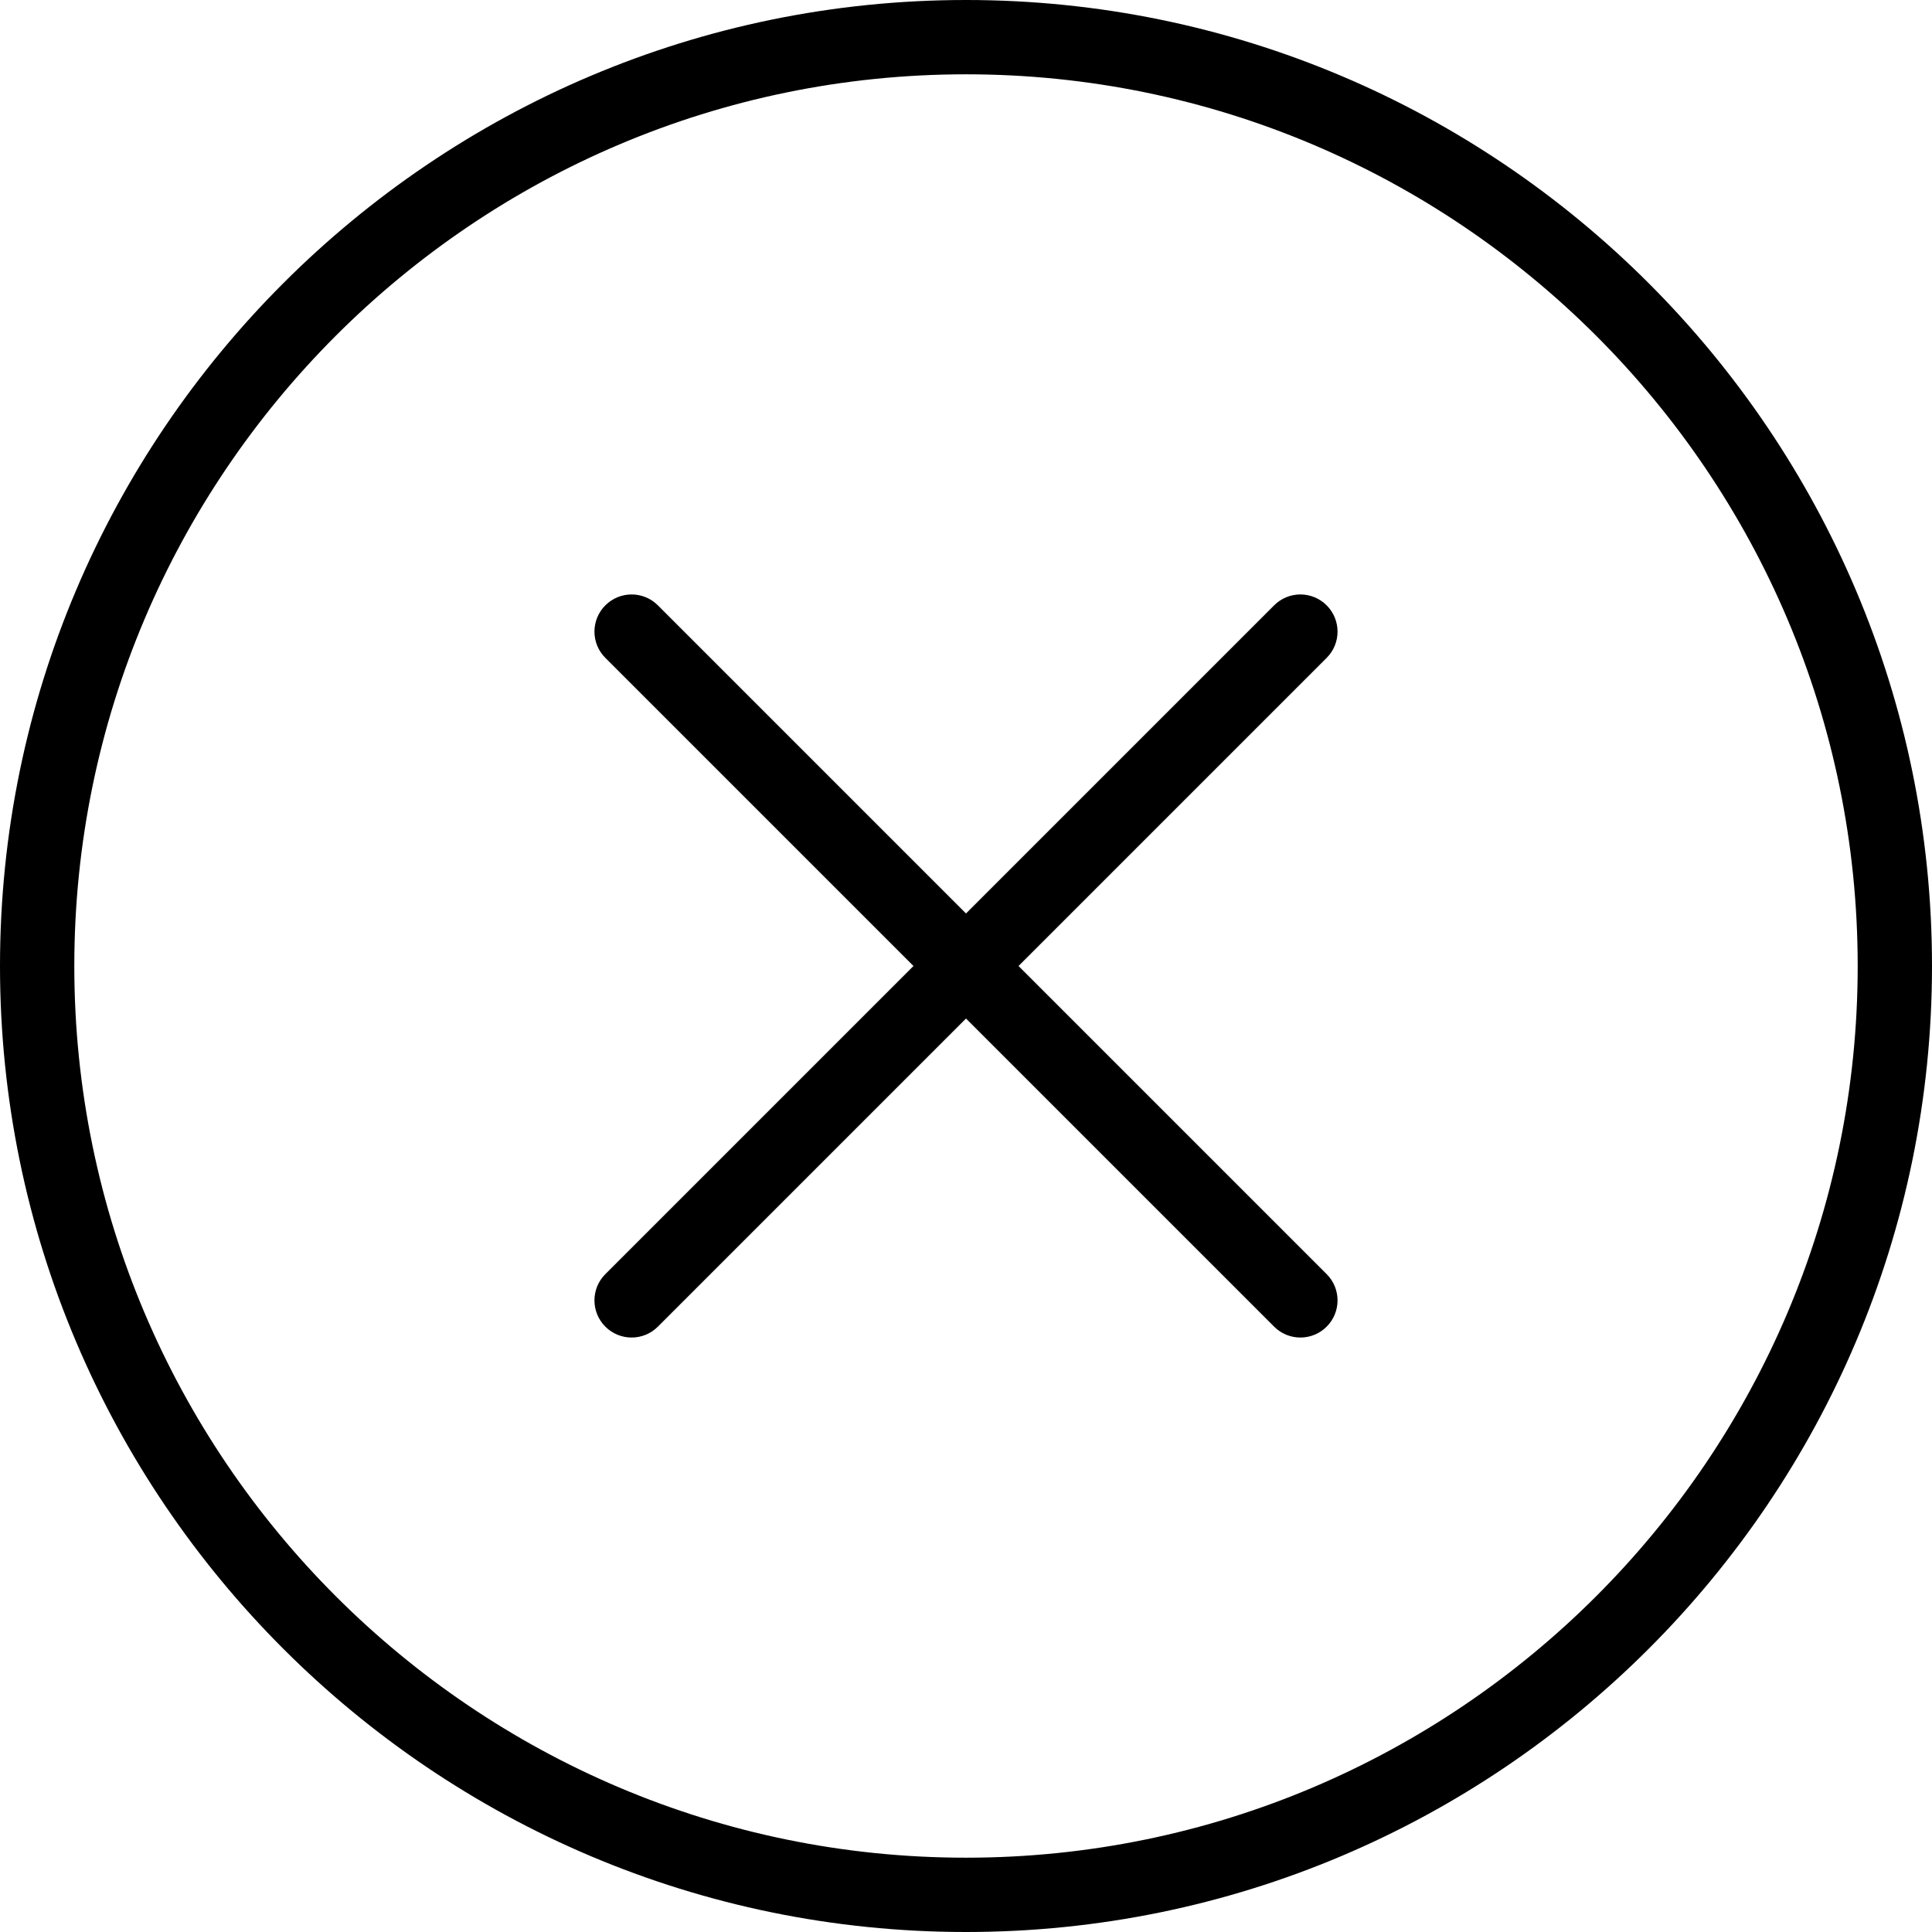
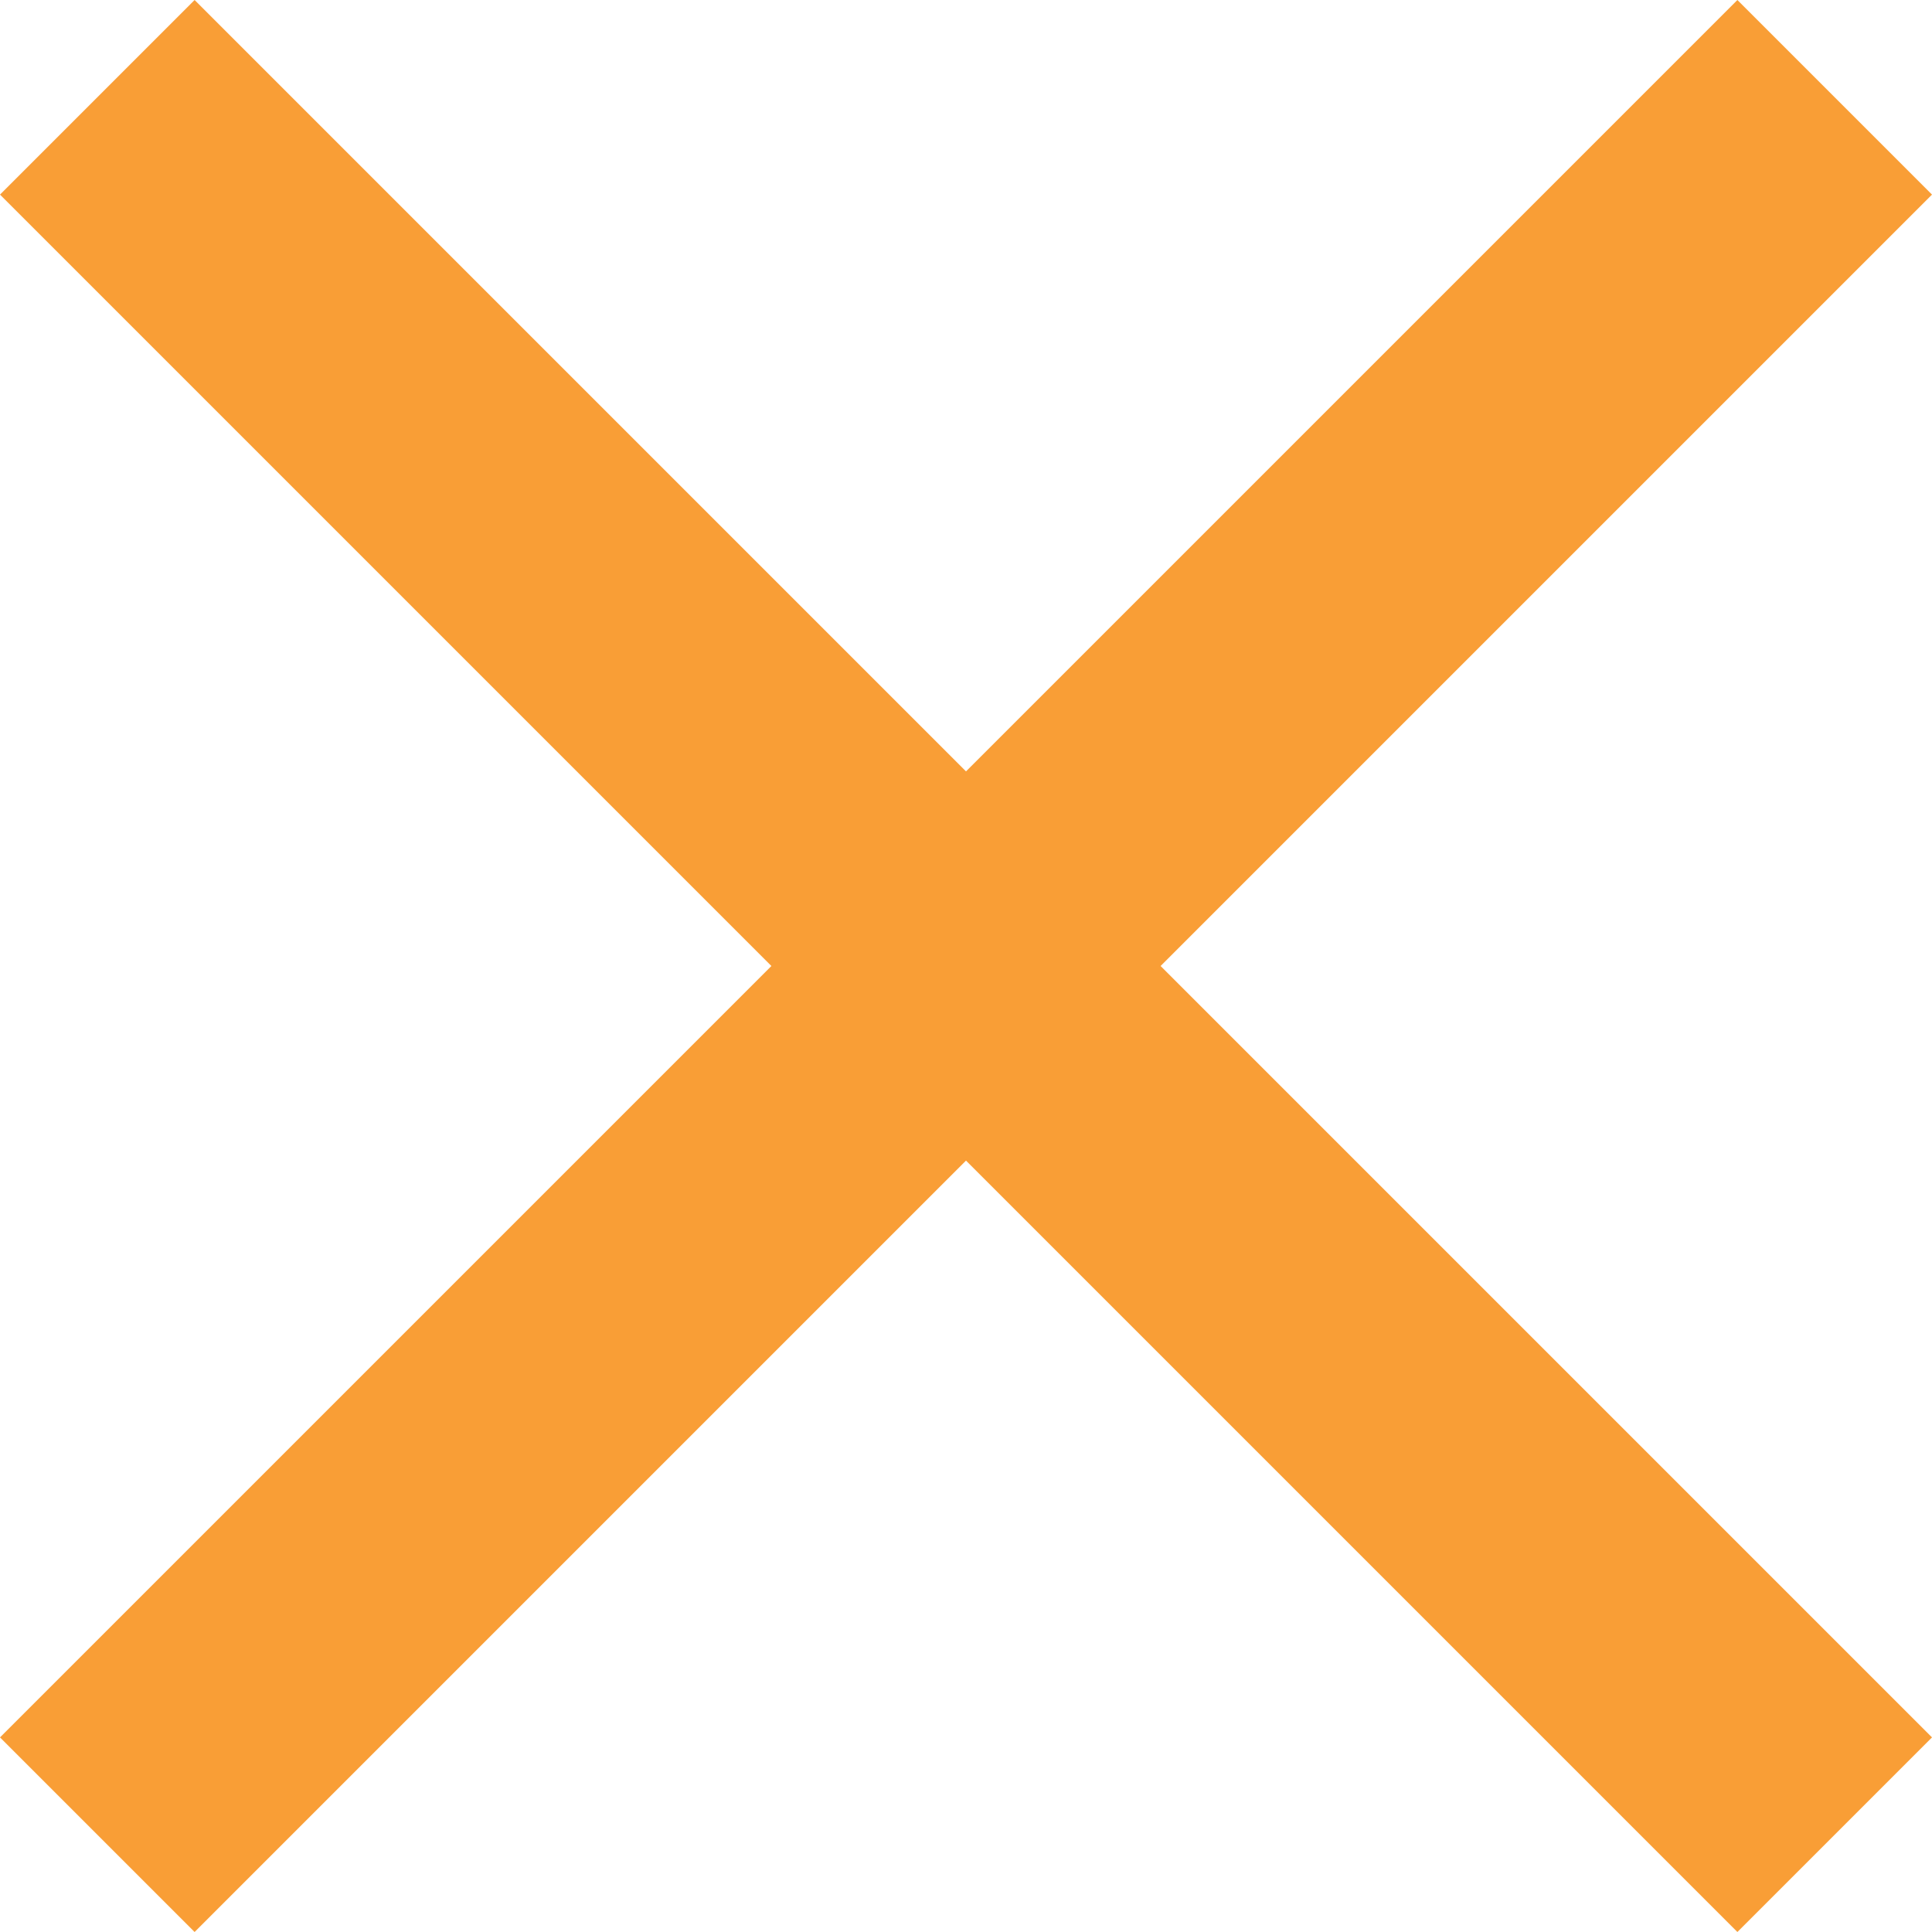
- <svg xmlns="http://www.w3.org/2000/svg" version="1.1" id="Capa_1" x="0px" y="0px" viewBox="0 0 52 52" style="enable-background:new 0 0 52 52;" xml:space="preserve">
-   <g>
-     <path d="M26,0C11.664,0,0,11.663,0,26s11.664,26,26,26s26-11.663,26-26S40.336,0,26,0z M26,50C12.767,50,2,39.233,2,26   S12.767,2,26,2s24,10.767,24,24S39.233,50,26,50z" />
-     <path d="M35.707,16.293c-0.391-0.391-1.023-0.391-1.414,0L26,24.586l-8.293-8.293c-0.391-0.391-1.023-0.391-1.414,0   s-0.391,1.023,0,1.414L24.586,26l-8.293,8.293c-0.391,0.391-0.391,1.023,0,1.414C16.488,35.902,16.744,36,17,36   s0.512-0.098,0.707-0.293L26,27.414l8.293,8.293C34.488,35.902,34.744,36,35,36s0.512-0.098,0.707-0.293   c0.391-0.391,0.391-1.023,0-1.414L27.414,26l8.293-8.293C36.098,17.316,36.098,16.684,35.707,16.293z" />
+ <svg xmlns="http://www.w3.org/2000/svg" xmlns:xlink="http://www.w3.org/1999/xlink" width="18" height="18" viewBox="0 0 18 18" version="1.1">
+   <g id="Canvas" transform="translate(-1473 -1210)">
+     <g id="ic_clear_black_24px">
+       <g id="Vector">
+         <use xlink:href="#path0_fill" transform="translate(1473 1210)" fill="#F99E36" />
+       </g>
+     </g>
  </g>
-   <g>
- </g>
-   <g>
- </g>
-   <g>
- </g>
-   <g>
- </g>
-   <g>
- </g>
-   <g>
- </g>
-   <g>
- </g>
-   <g>
- </g>
-   <g>
- </g>
-   <g>
- </g>
-   <g>
- </g>
-   <g>
- </g>
-   <g>
- </g>
-   <g>
- </g>
-   <g>
- </g>
+   <defs>
+     <path id="path0_fill" d="M 18 1.813L 16.187 0L 9 7.187L 1.813 0L 0 1.813L 7.187 9L 0 16.187L 1.813 18L 9 10.813L 16.187 18L 18 16.187L 10.813 9L 18 1.813Z" />
+   </defs>
</svg>
